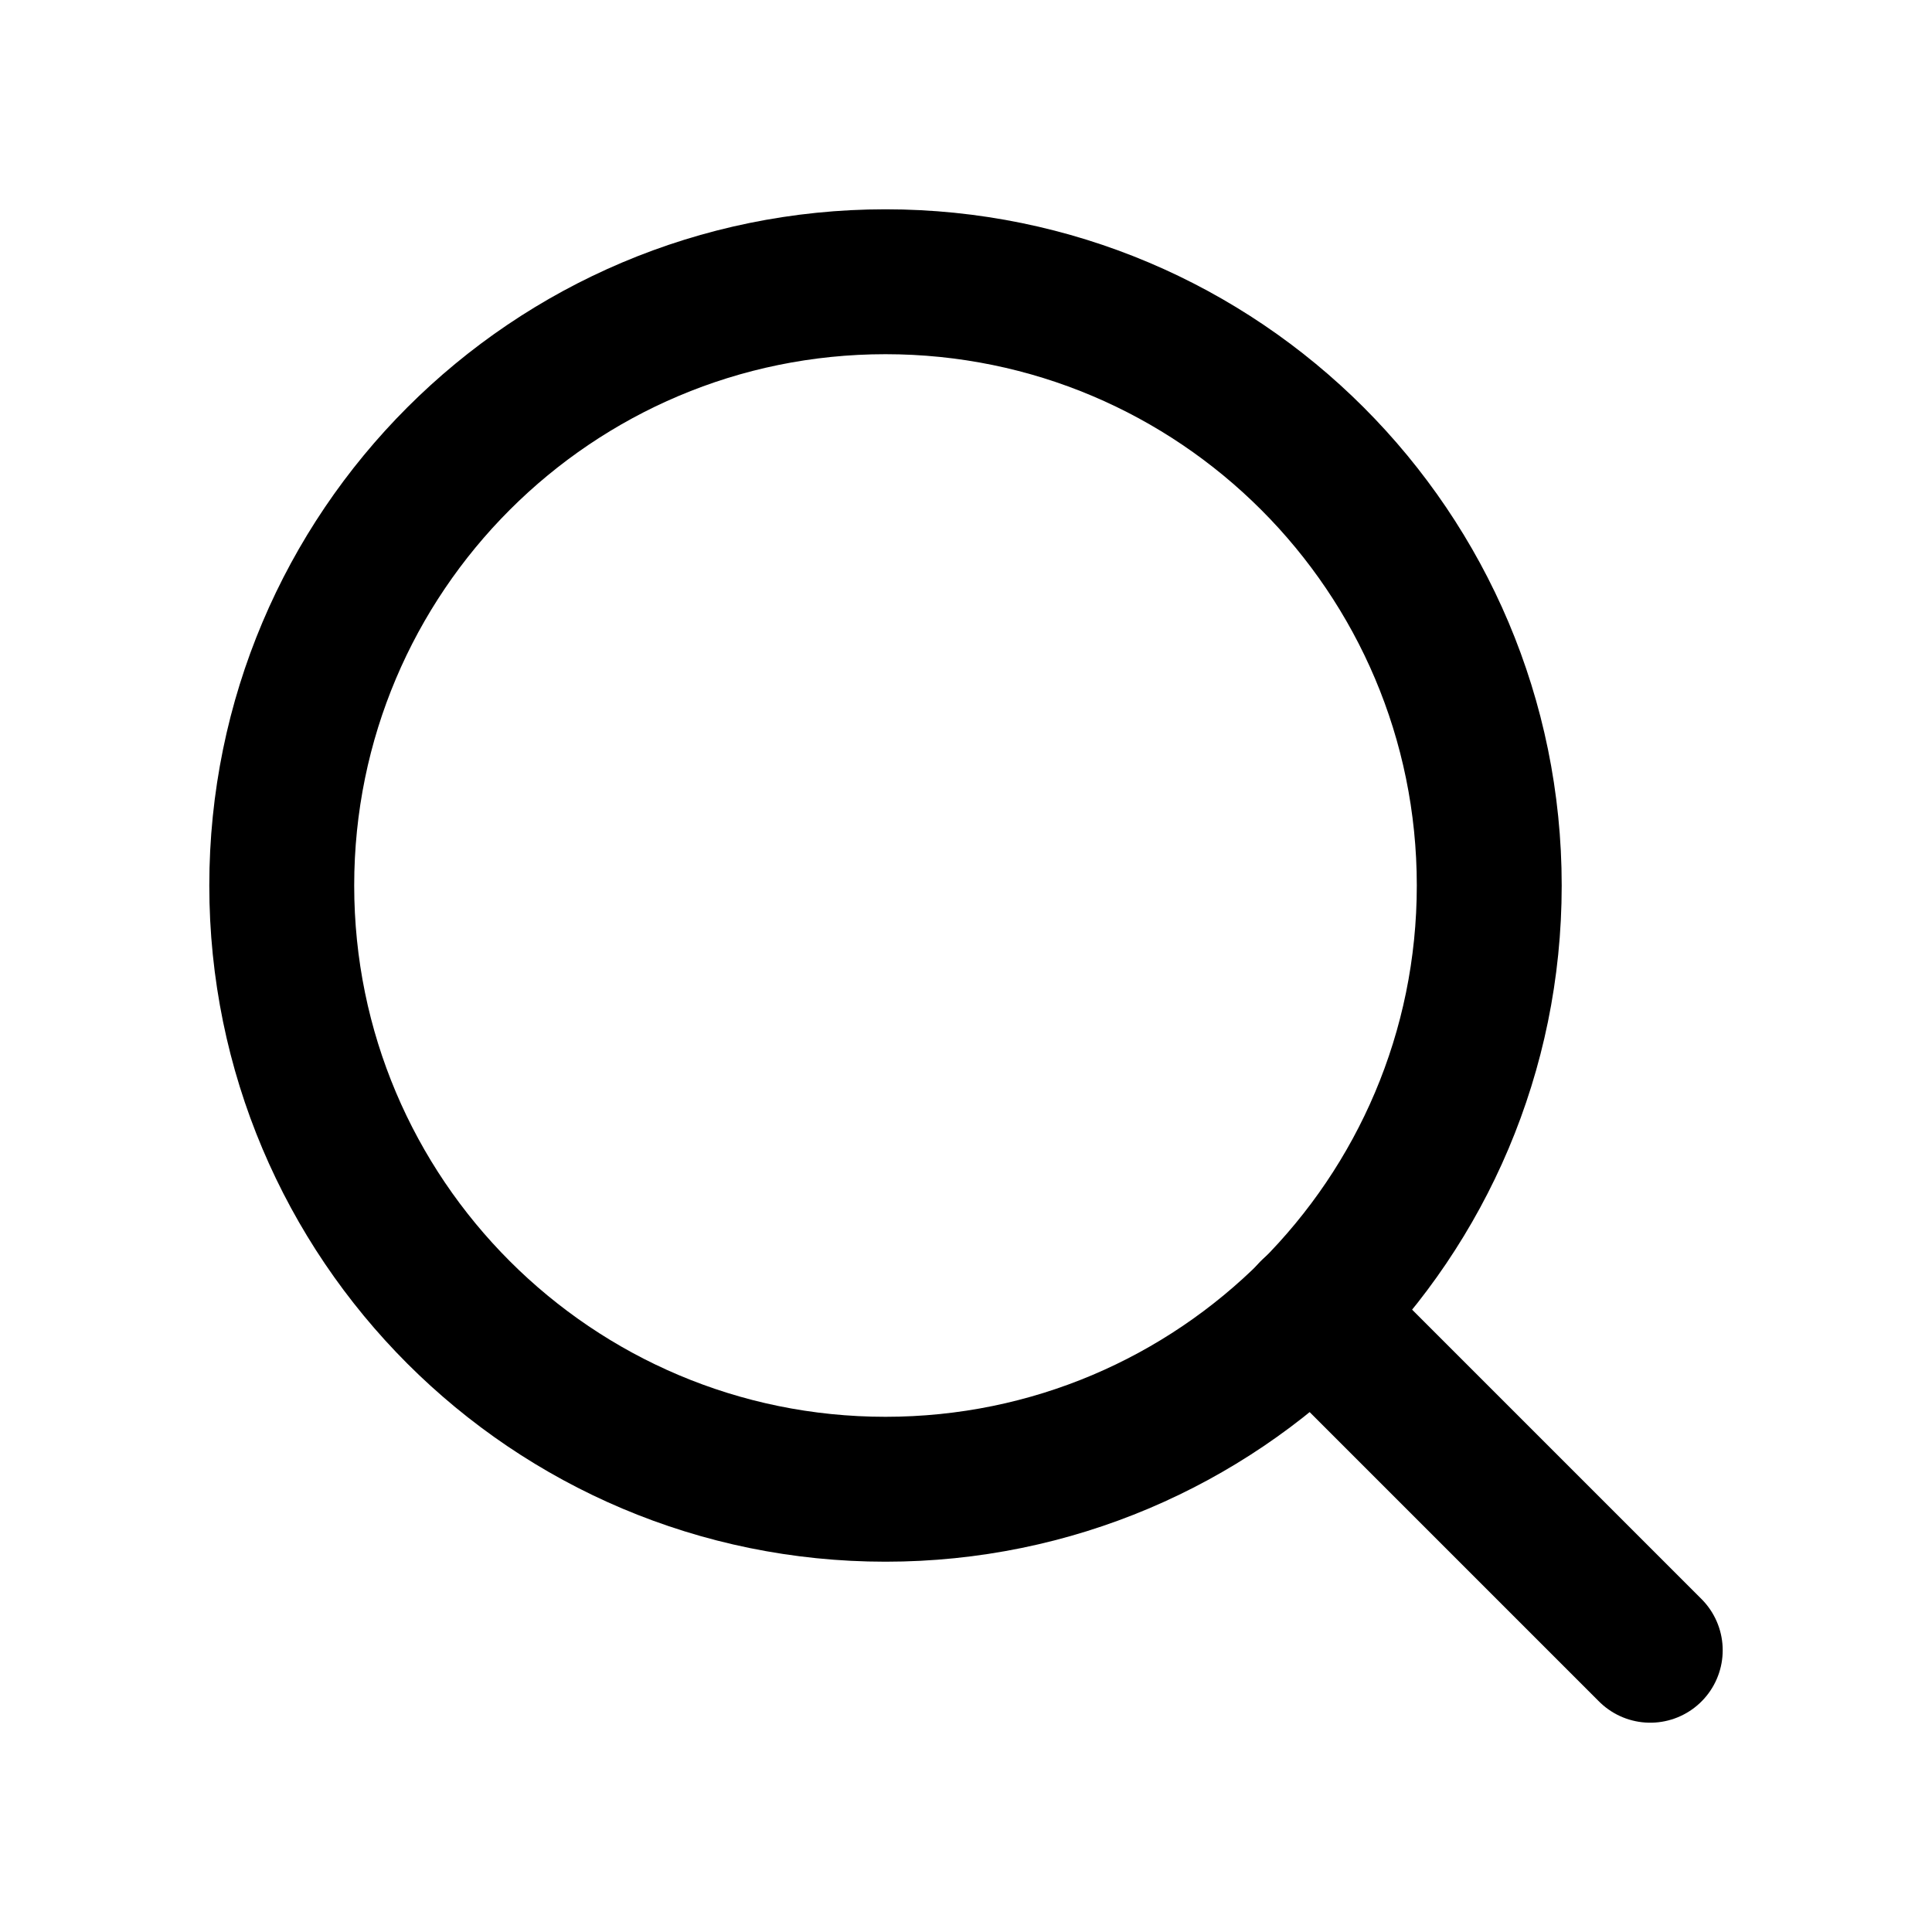
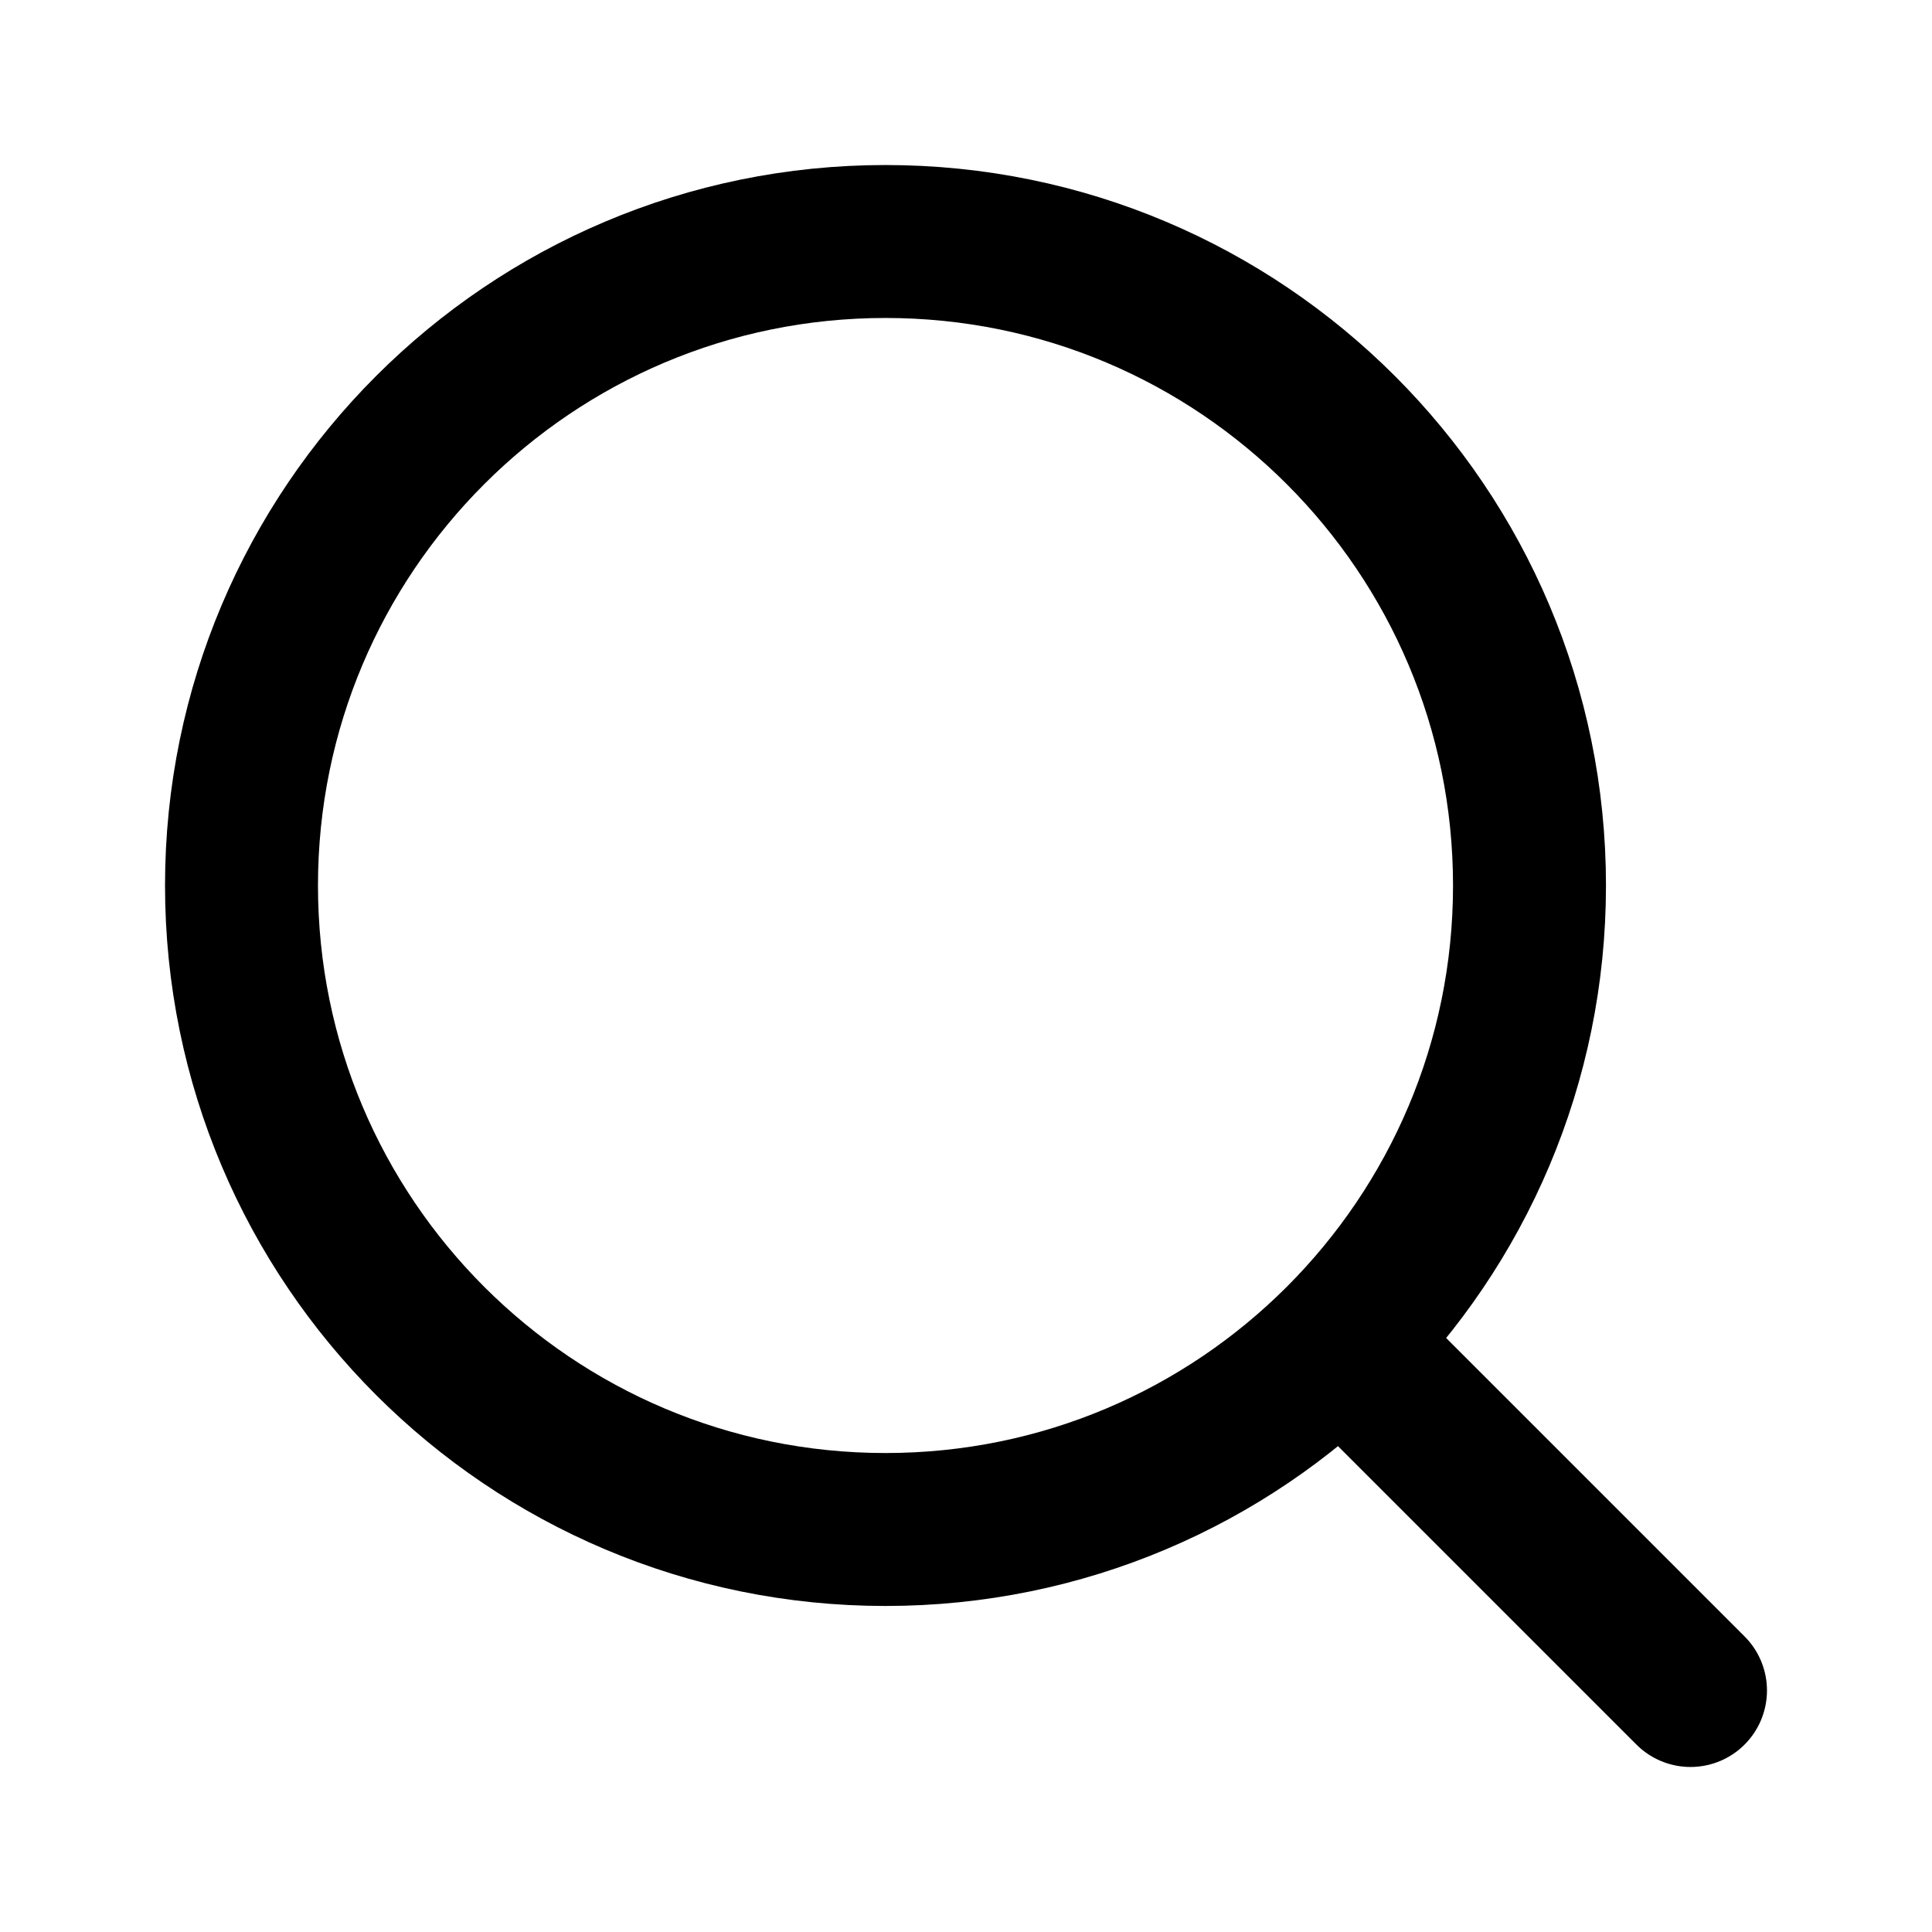
- <svg xmlns="http://www.w3.org/2000/svg" viewBox="0 0 24 24" fill="none" stroke="currentColor" stroke-width="1.8" stroke-linecap="round" stroke-linejoin="round">
-   <circle cx="11" cy="11" r="7.5" />
-   <path d="m20.5 20.5-4.2-4.2" />
+ <svg xmlns="http://www.w3.org/2000/svg" viewBox="0 0 24 24" fill="none" stroke="currentColor" stroke-width="1.9" stroke-linecap="round" stroke-linejoin="round">
+   <circle cx="11" cy="11" r="8" />
+   <path d="m21 21-4.3-4.3" />
</svg>
